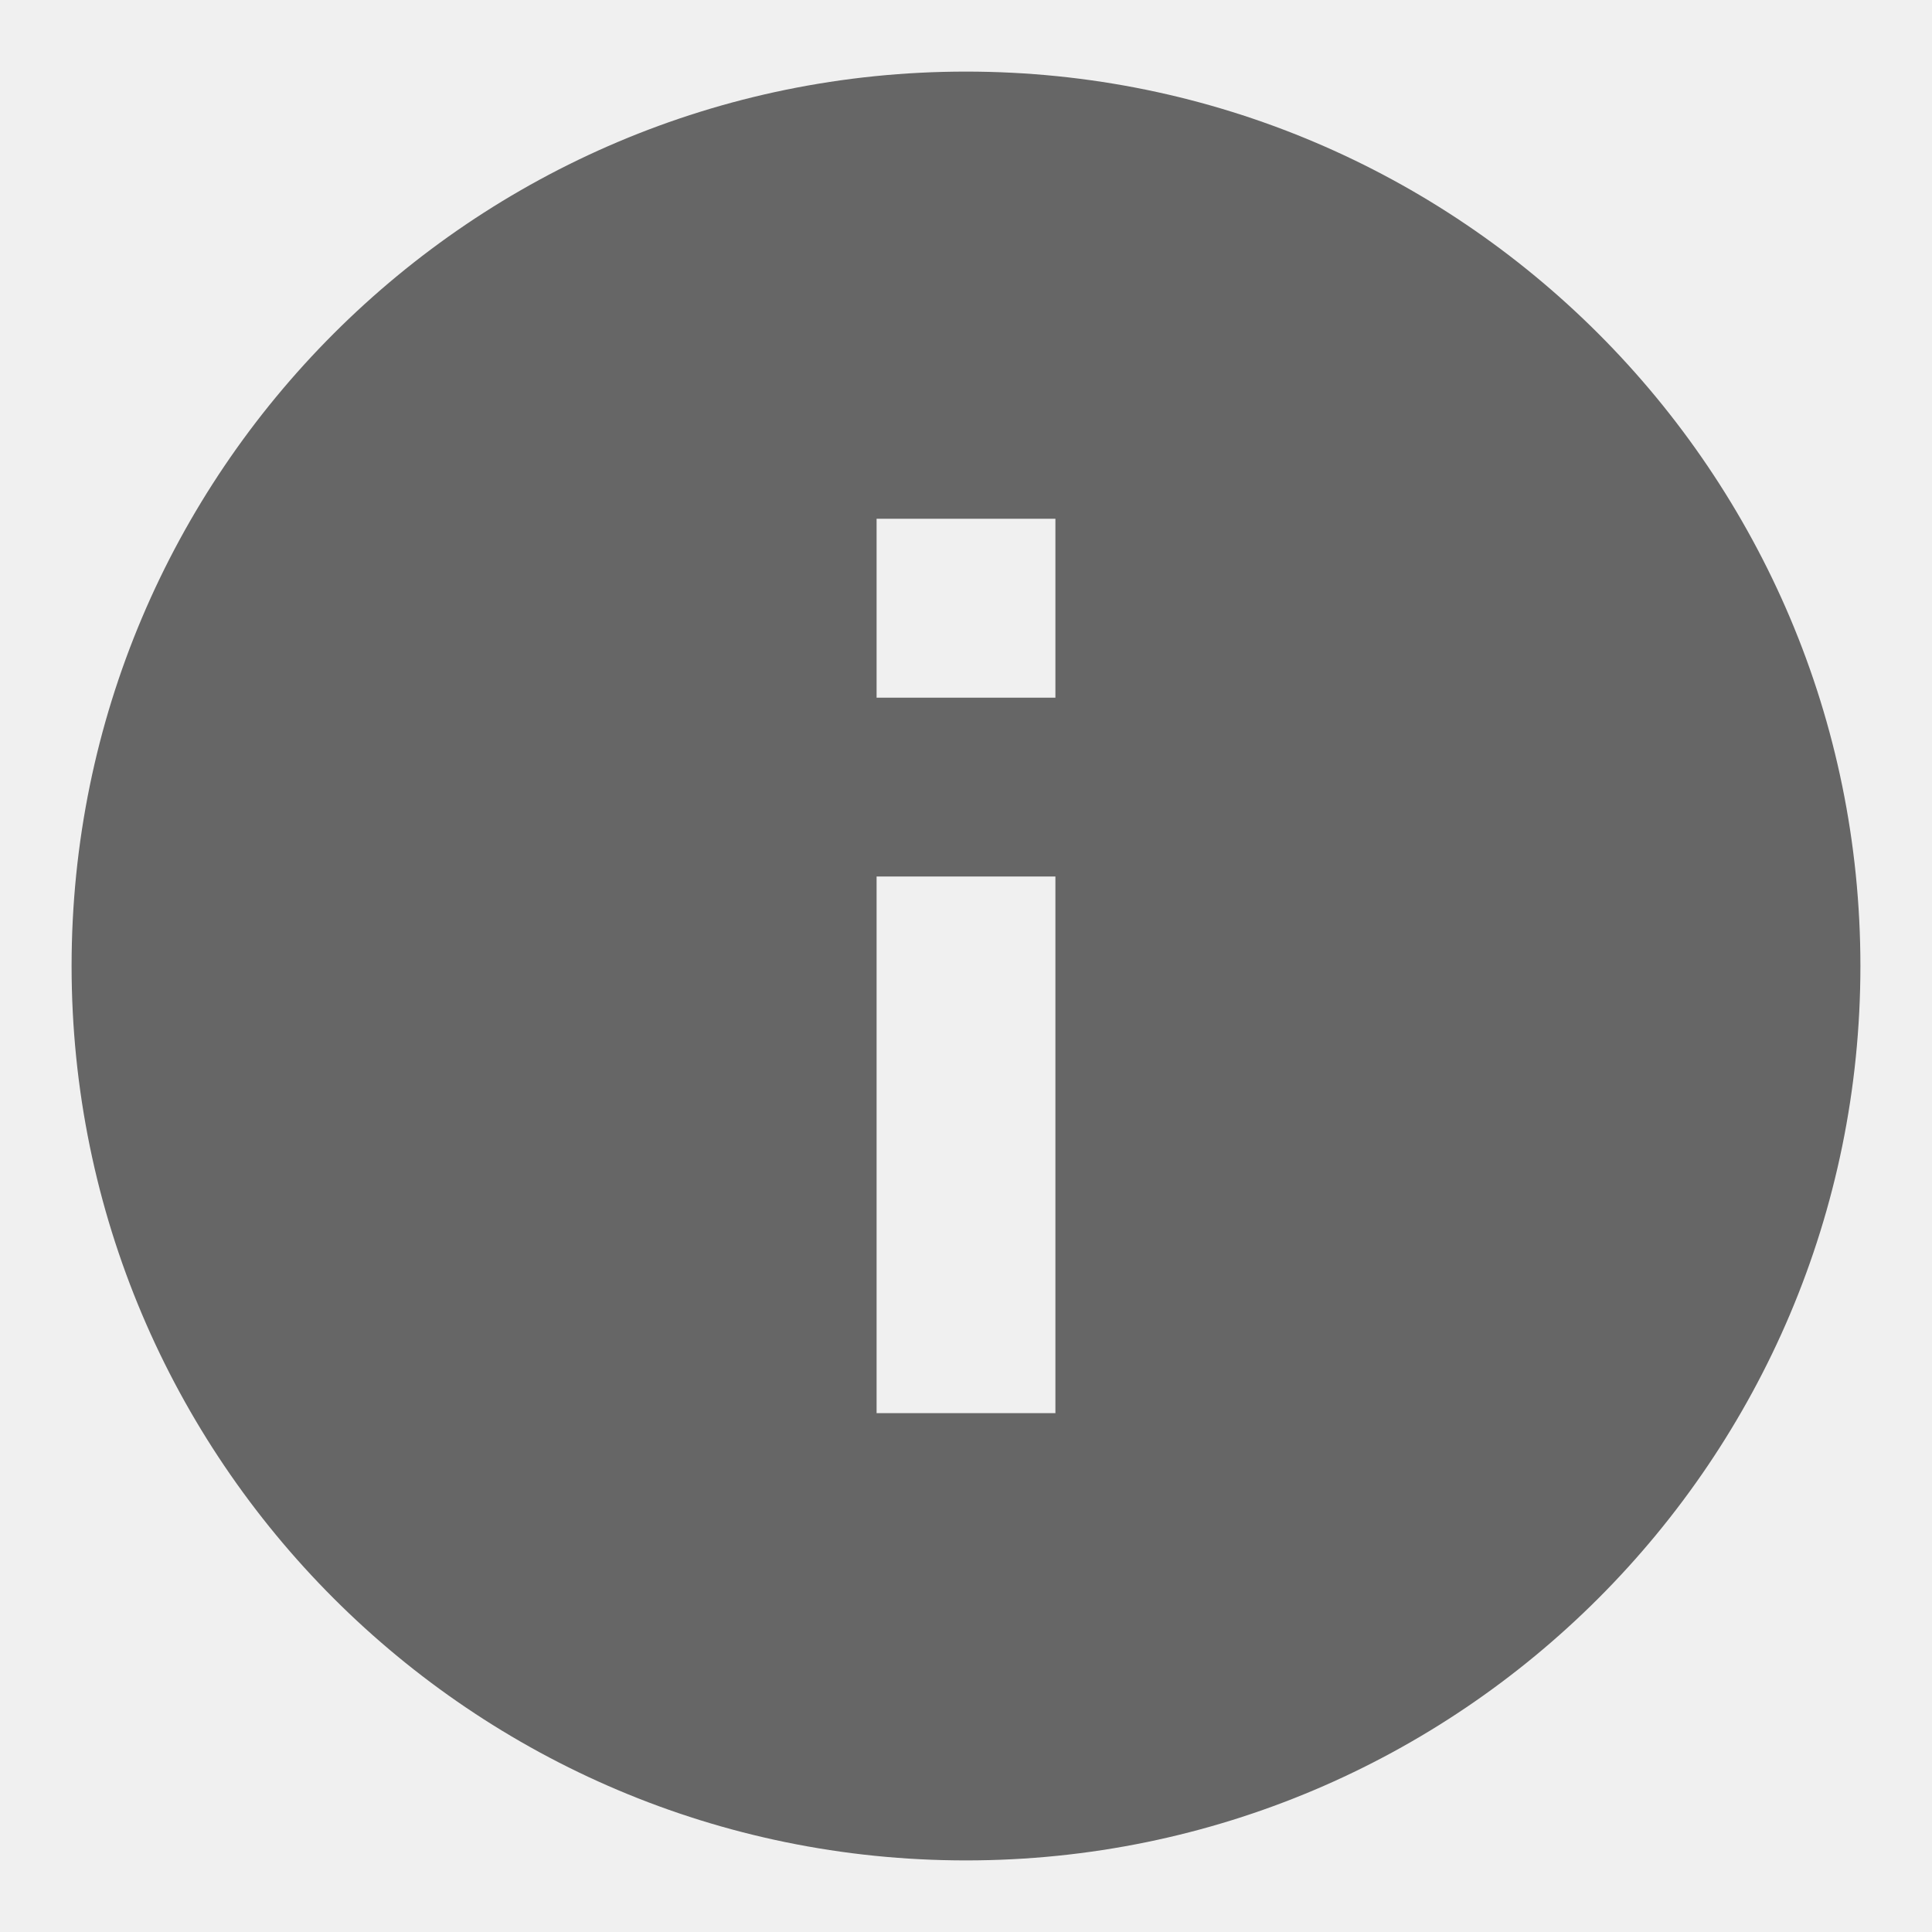
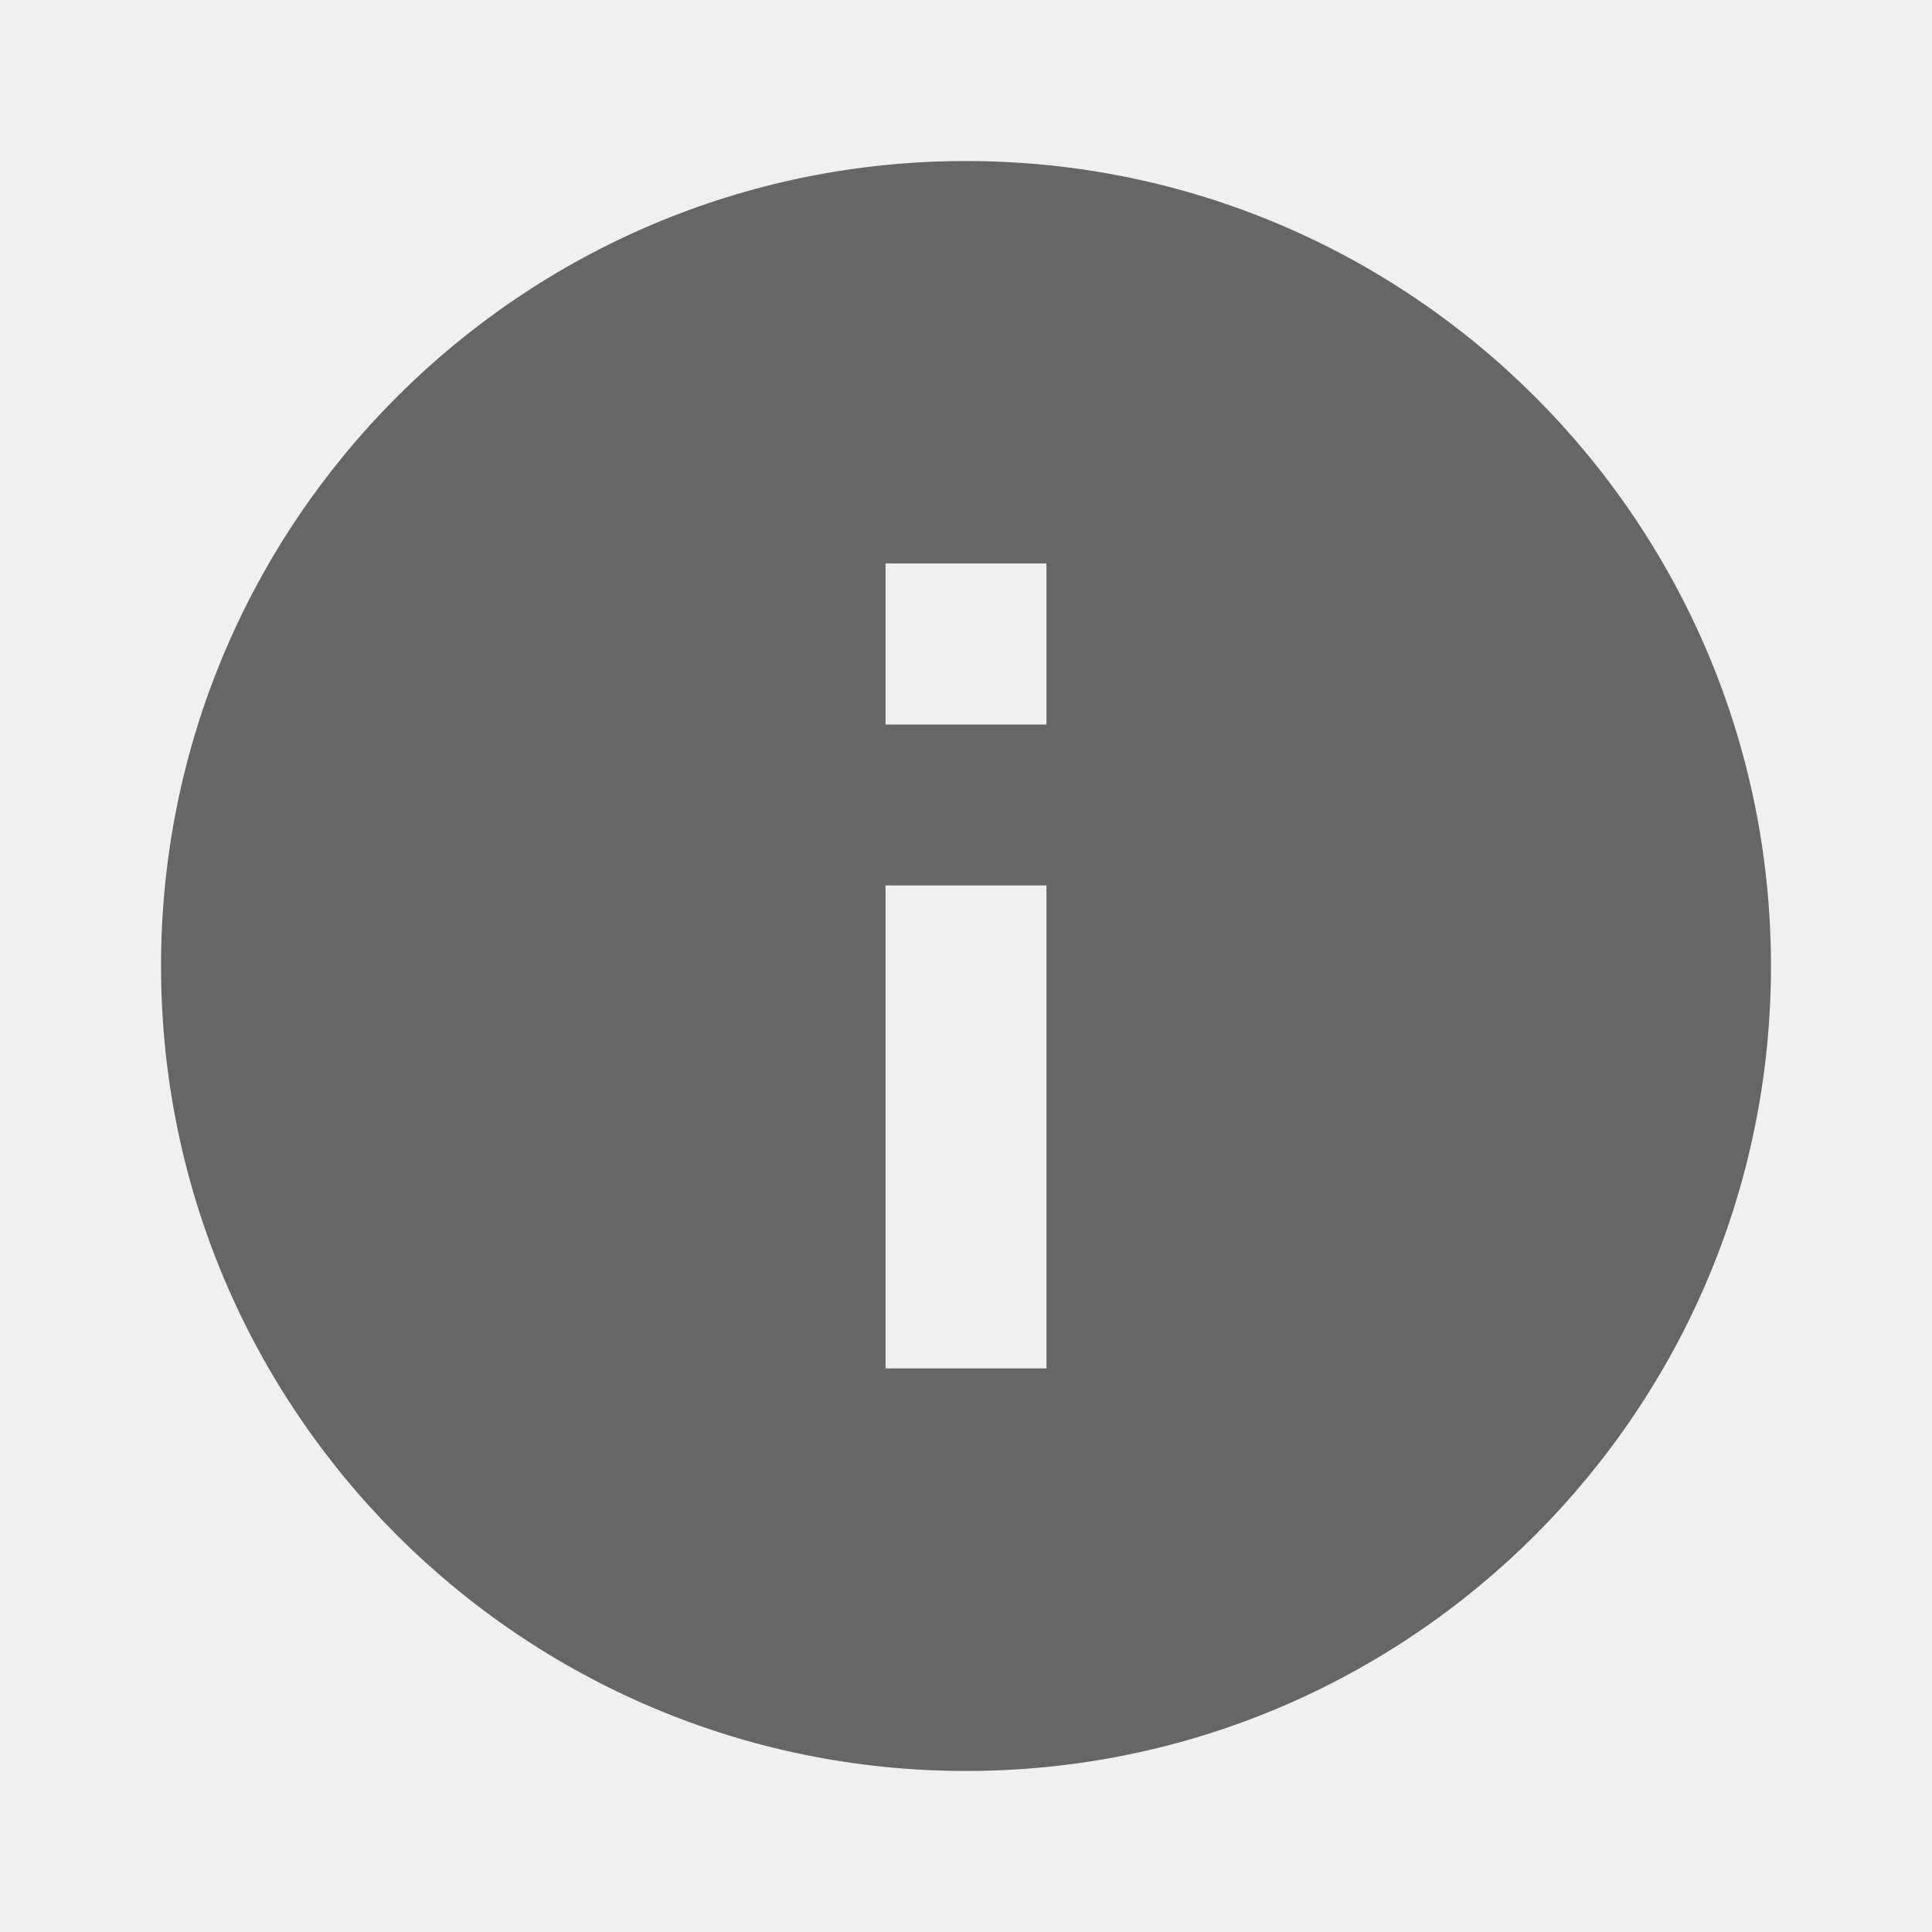
- <svg xmlns="http://www.w3.org/2000/svg" width="18" height="18" viewBox="0 0 18 18" fill="none">
-   <path d="M9 0.667C4.4 0.667 0.667 4.4 0.667 9C0.667 13.6 4.4 17.333 9 17.333C13.6 17.333 17.333 13.6 17.333 9C17.333 4.4 13.6 0.667 9 0.667ZM9.833 13.166H8.167V8.166H9.833V13.166ZM9.833 6.5H8.167V4.833H9.833V6.5Z" fill="#666666" />
+ <svg xmlns="http://www.w3.org/2000/svg" width="20" height="20" viewBox="0 0 20 20" fill="none">
+   <g clip-path="url(#clip0_326_4173)">
+     <path d="M10 1.667C5.4 1.667 1.667 5.4 1.667 10C1.667 14.6 5.4 18.333 10 18.333C14.6 18.333 18.333 14.6 18.333 10C18.333 5.4 14.6 1.667 10 1.667ZM10.833 14.166H9.167V9.166H10.833V14.166ZM10.833 7.5H9.167V5.833H10.833V7.5Z" fill="#666666" />
+   </g>
+   <defs>
+     <clipPath id="clip0_326_4173">
+       <rect width="20" height="20" fill="white" />
+     </clipPath>
+   </defs>
</svg>
